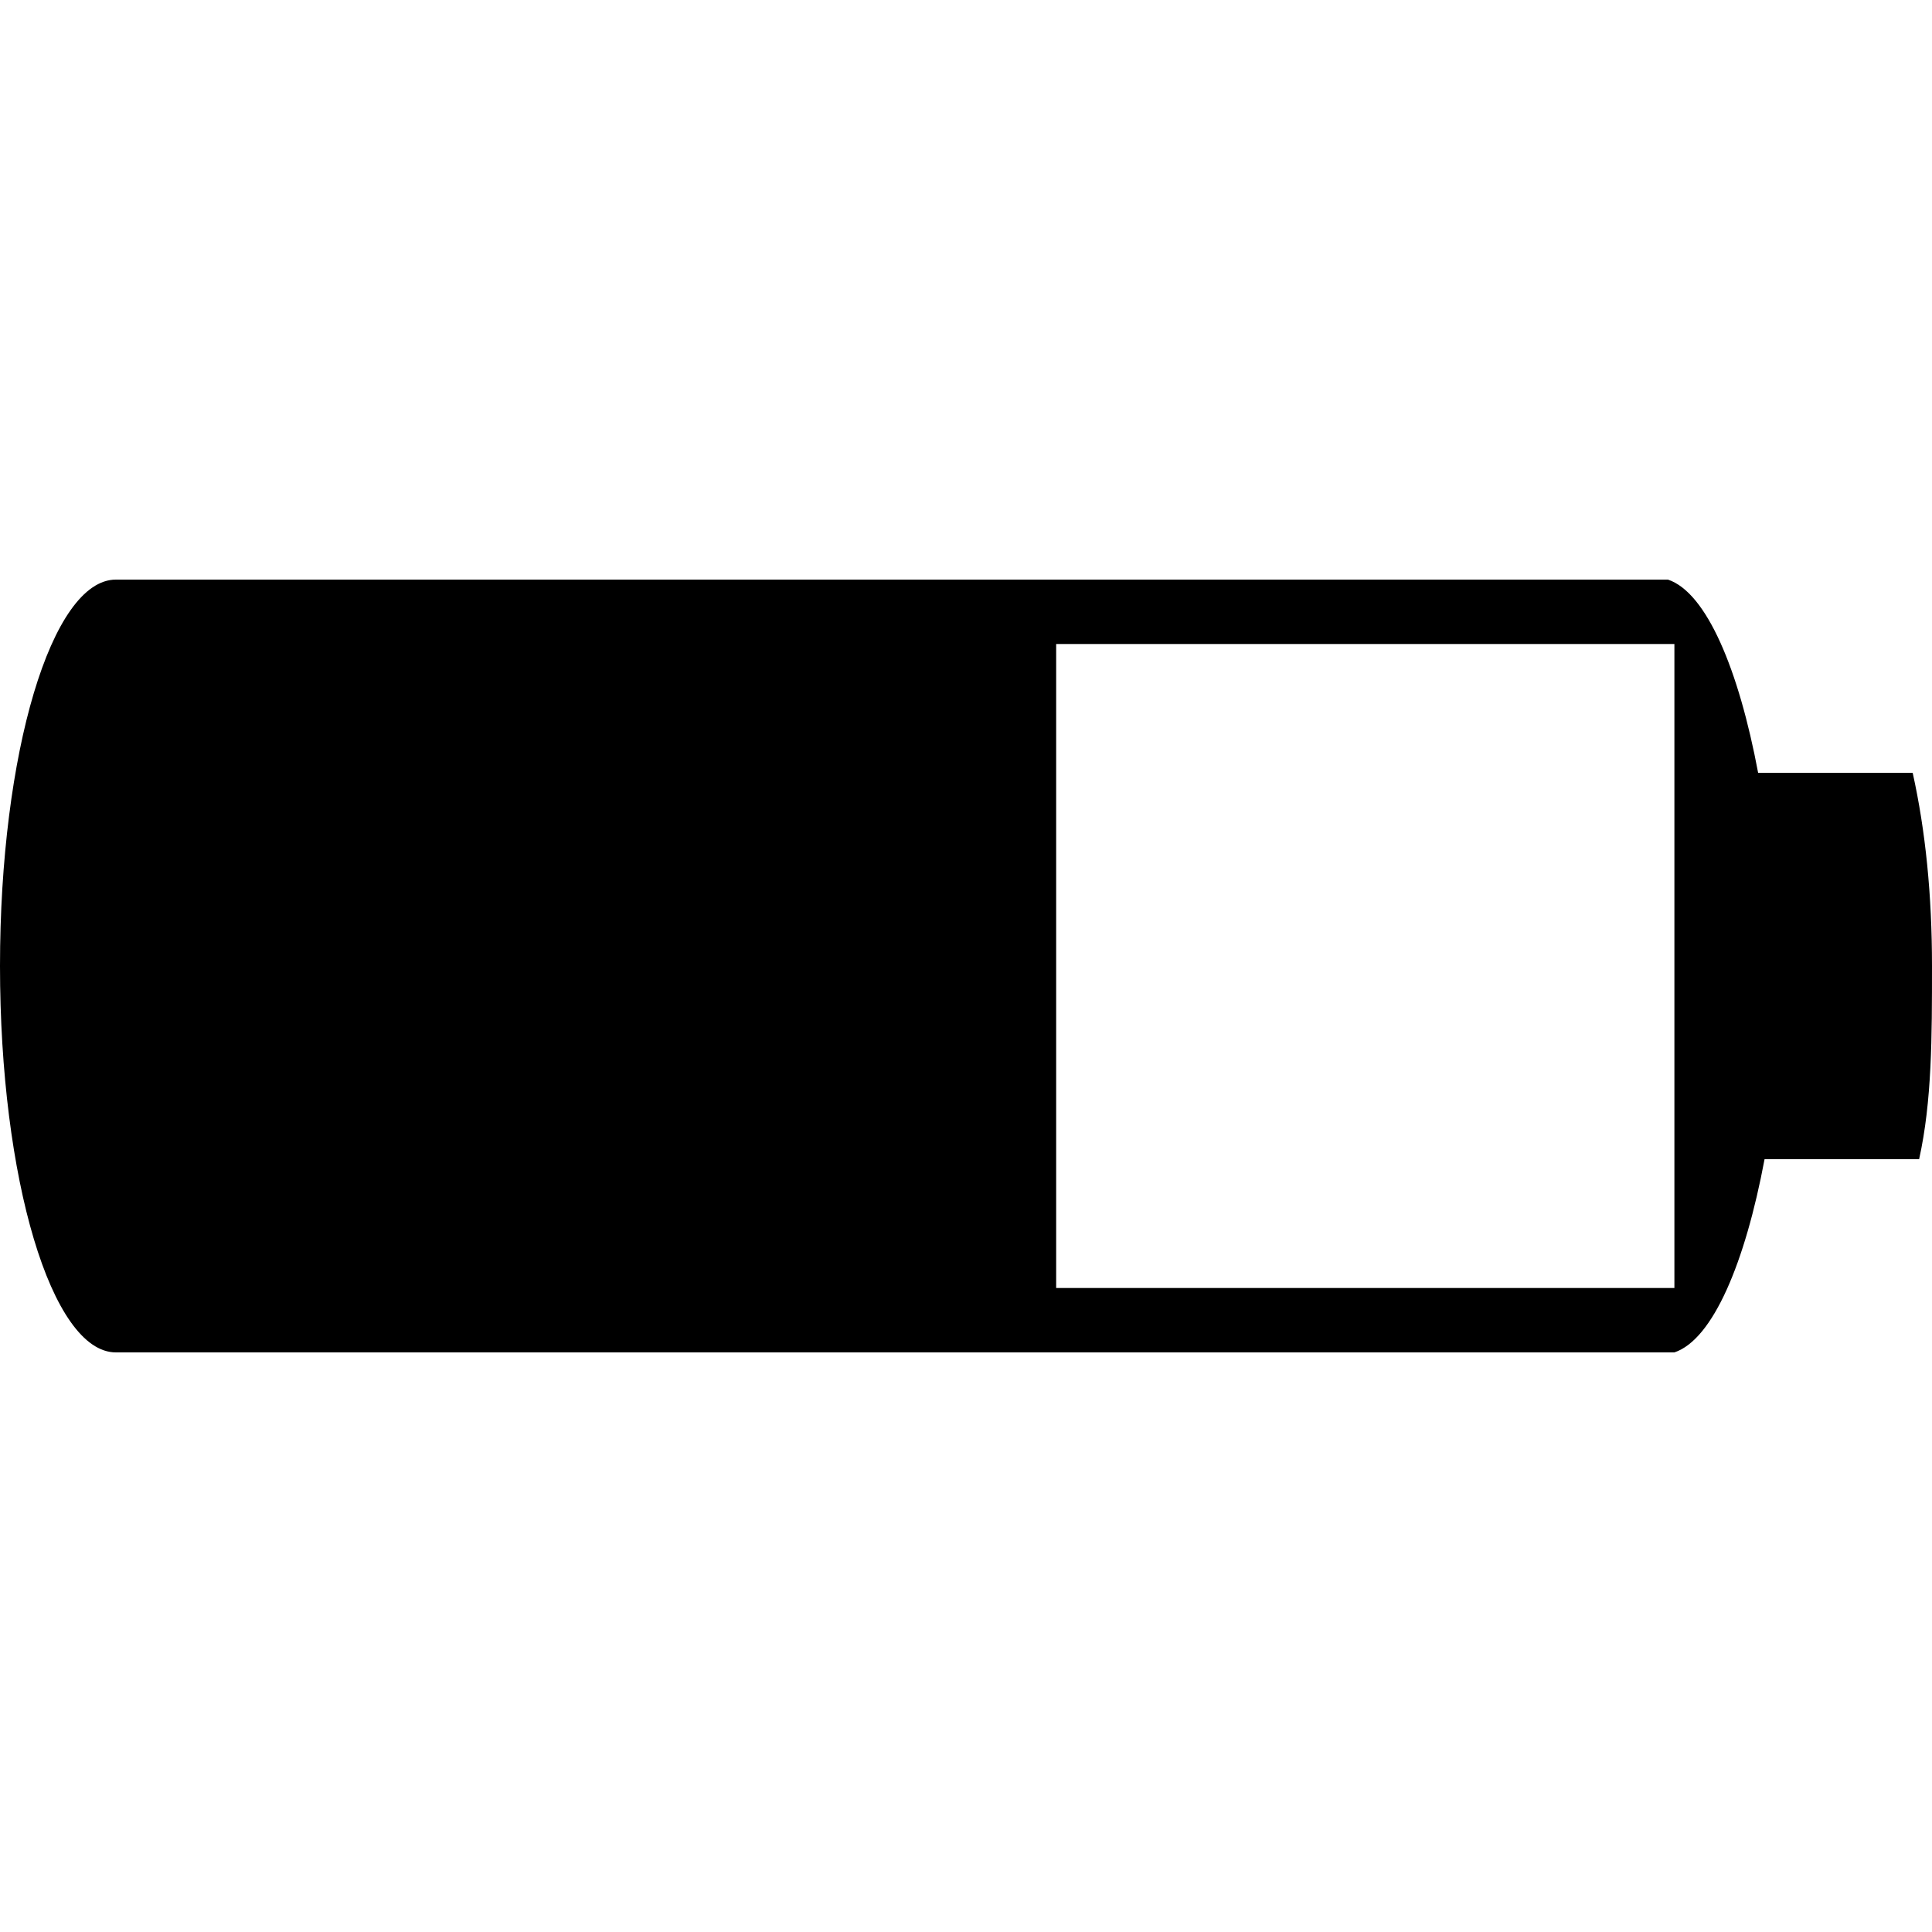
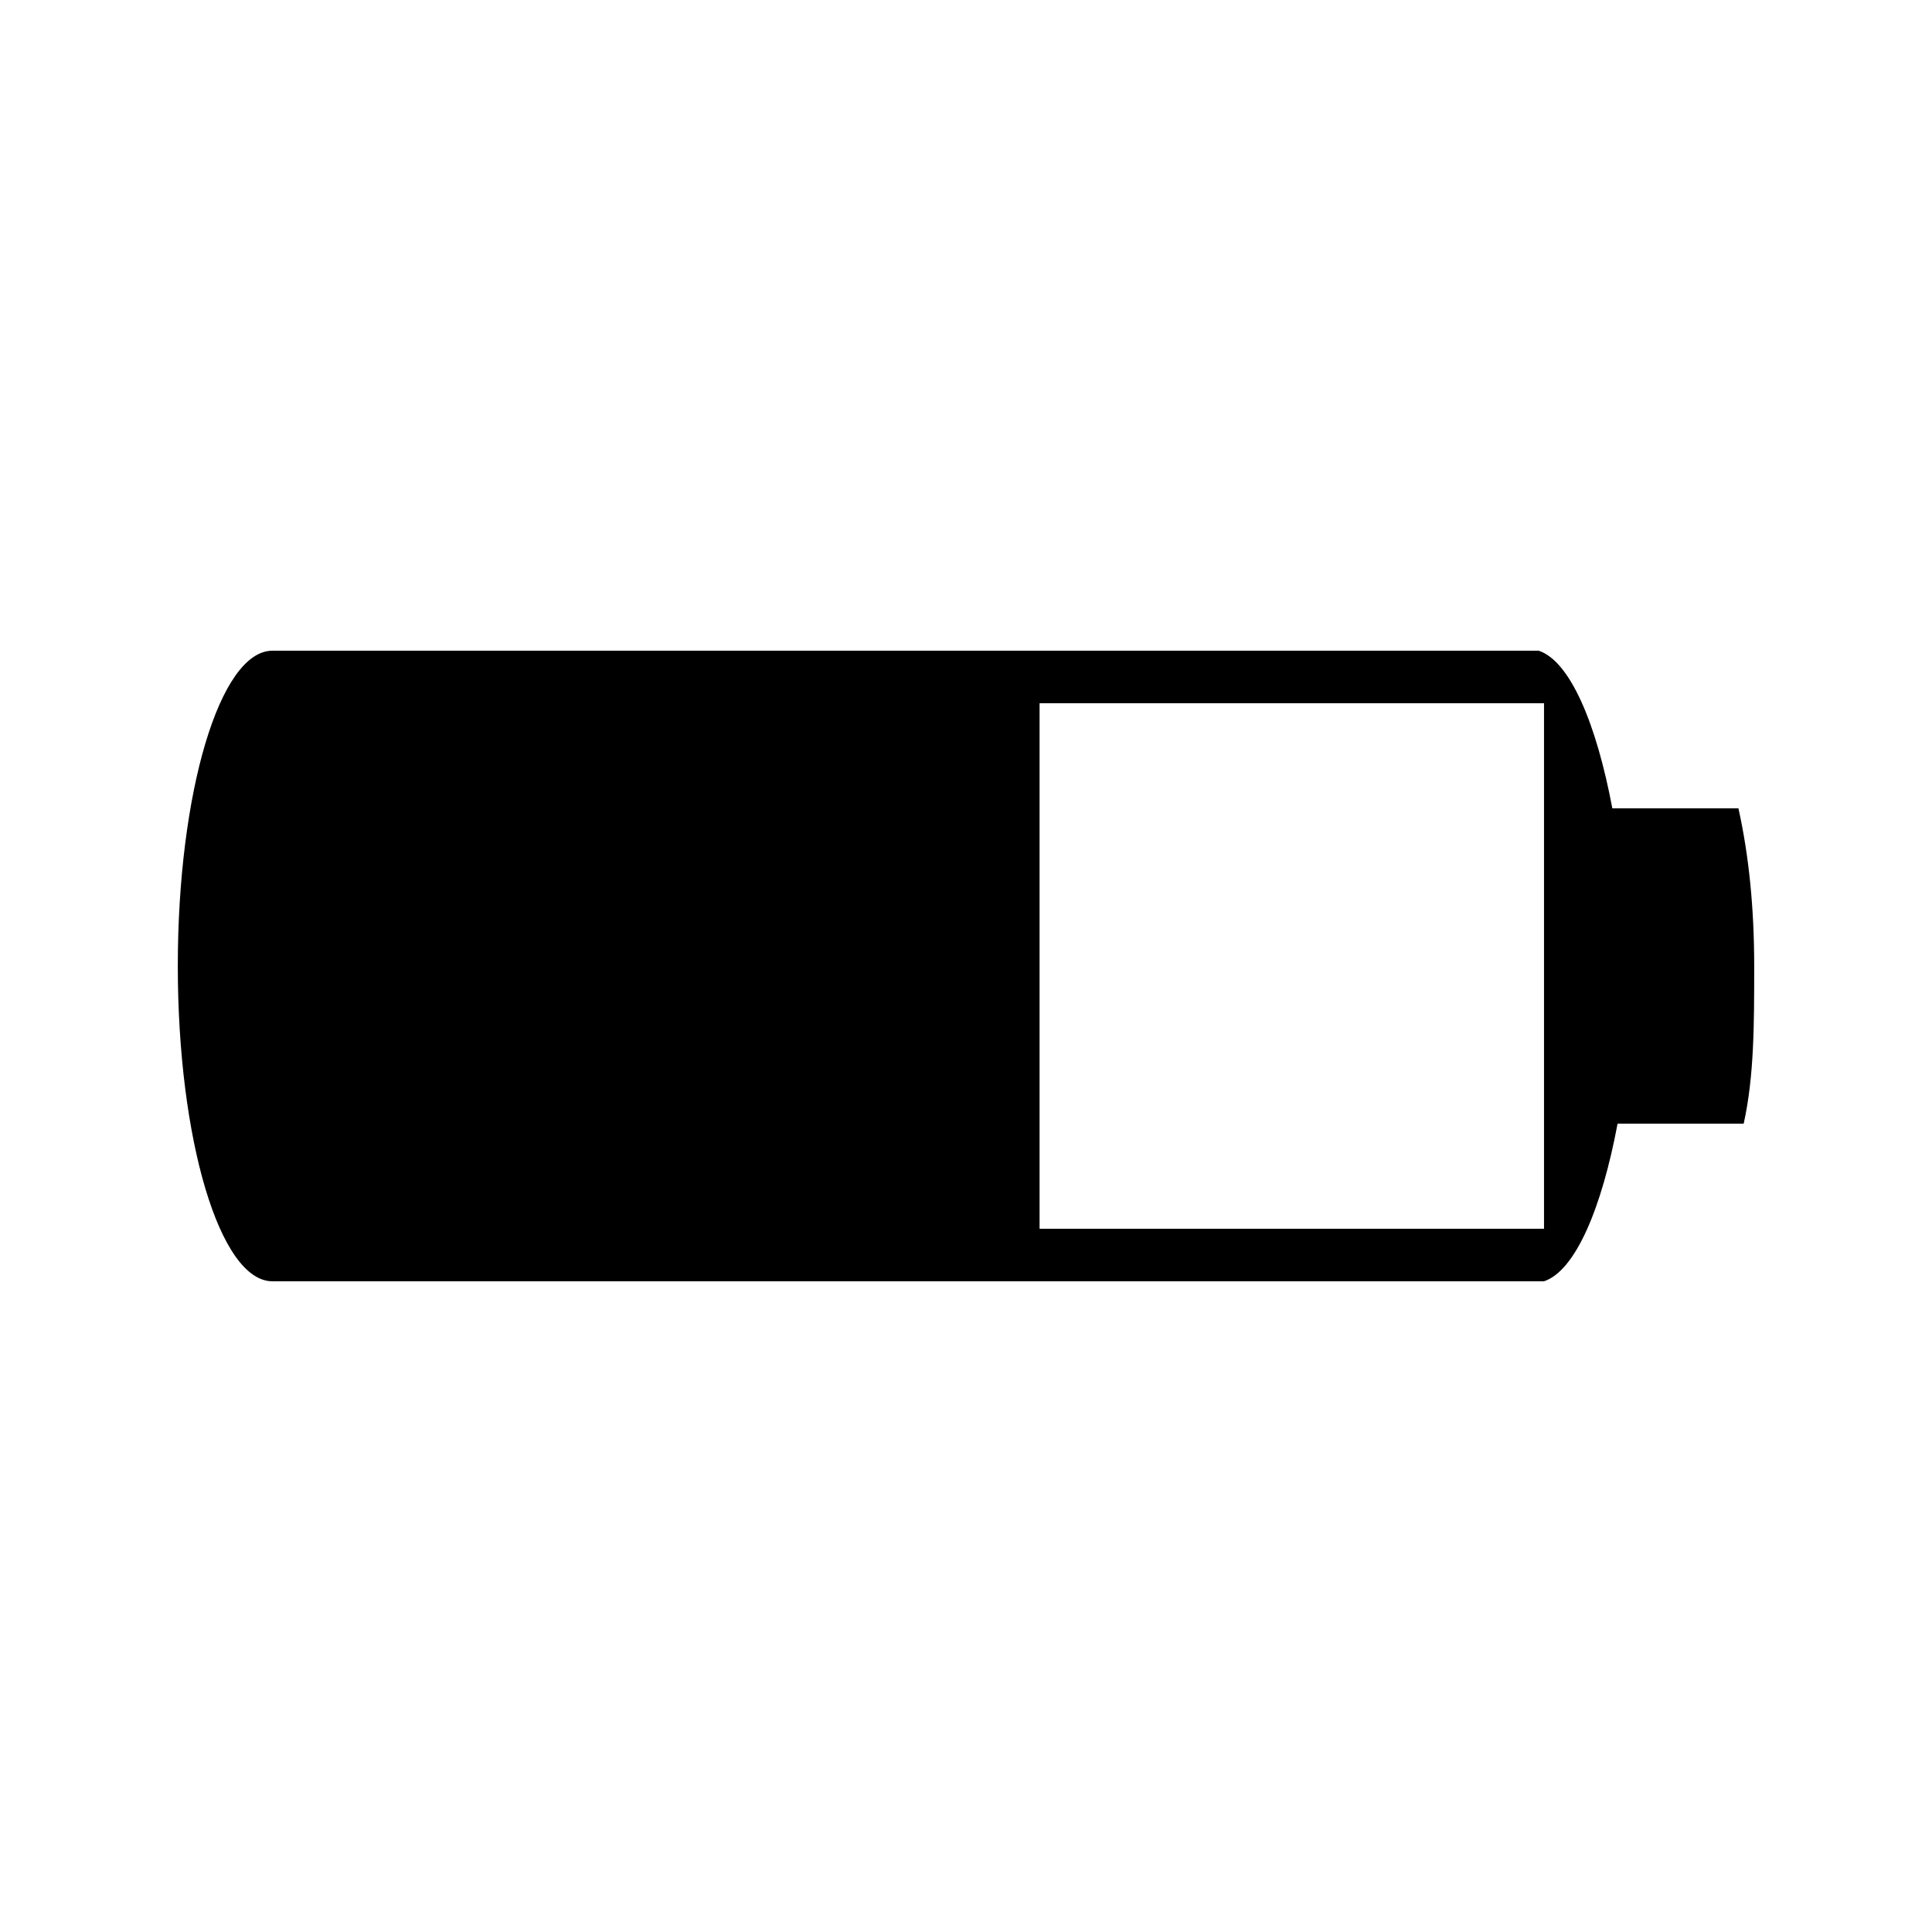
- <svg xmlns="http://www.w3.org/2000/svg" version="1.1" id="Layer_1" x="0px" y="0px" viewBox="0 0 30 30" enable-background="new 0 0 30 30" xml:space="preserve">
-   <g>
-     <g>
-       <path fill-rule="evenodd" clip-rule="evenodd" d="M29.7,12h-2.4c-0.3-1.6-0.8-2.8-1.4-3v0h-0.1c0,0,0,0,0,0c0,0,0,0,0,0H1.8    c0,0,0,0,0,0C0.8,9,0,11.7,0,15c0,3.3,0.8,6,1.8,6c0,0,0,0,0,0h24c0,0,0,0,0,0s0,0,0,0H26v0c0.6-0.2,1.1-1.4,1.4-3h2.4    c0.2-0.9,0.2-1.9,0.2-3C30,13.9,29.9,12.9,29.7,12z M26,20h-9.6V10H26V20z" />
-     </g>
-   </g>
+ <svg xmlns="http://www.w3.org/2000/svg" version="1.1" width="960" height="960" viewBox="0 0 960 960">
+   <g id="icomoon-ignore">
+ </g>
+   <path d="M863.82 401.669h-62.663c-7.834-41.776-20.888-73.107-36.554-78.331v0h-2.611c0 0 0 0 0 0s0 0 0 0h-626.645c0 0 0 0 0 0-26.11 0-46.998 70.497-46.998 156.661s20.888 156.662 46.998 156.662c0 0 0 0 0 0h626.645c0 0 0 0 0 0s0 0 0 0h5.221c15.666-5.221 28.721-36.554 36.554-78.331h62.663c5.221-23.499 5.221-49.608 5.221-78.331s-2.611-54.832-7.834-78.331zM767.213 610.552h-250.657v-261.101h250.657v261.101z" />
</svg>
